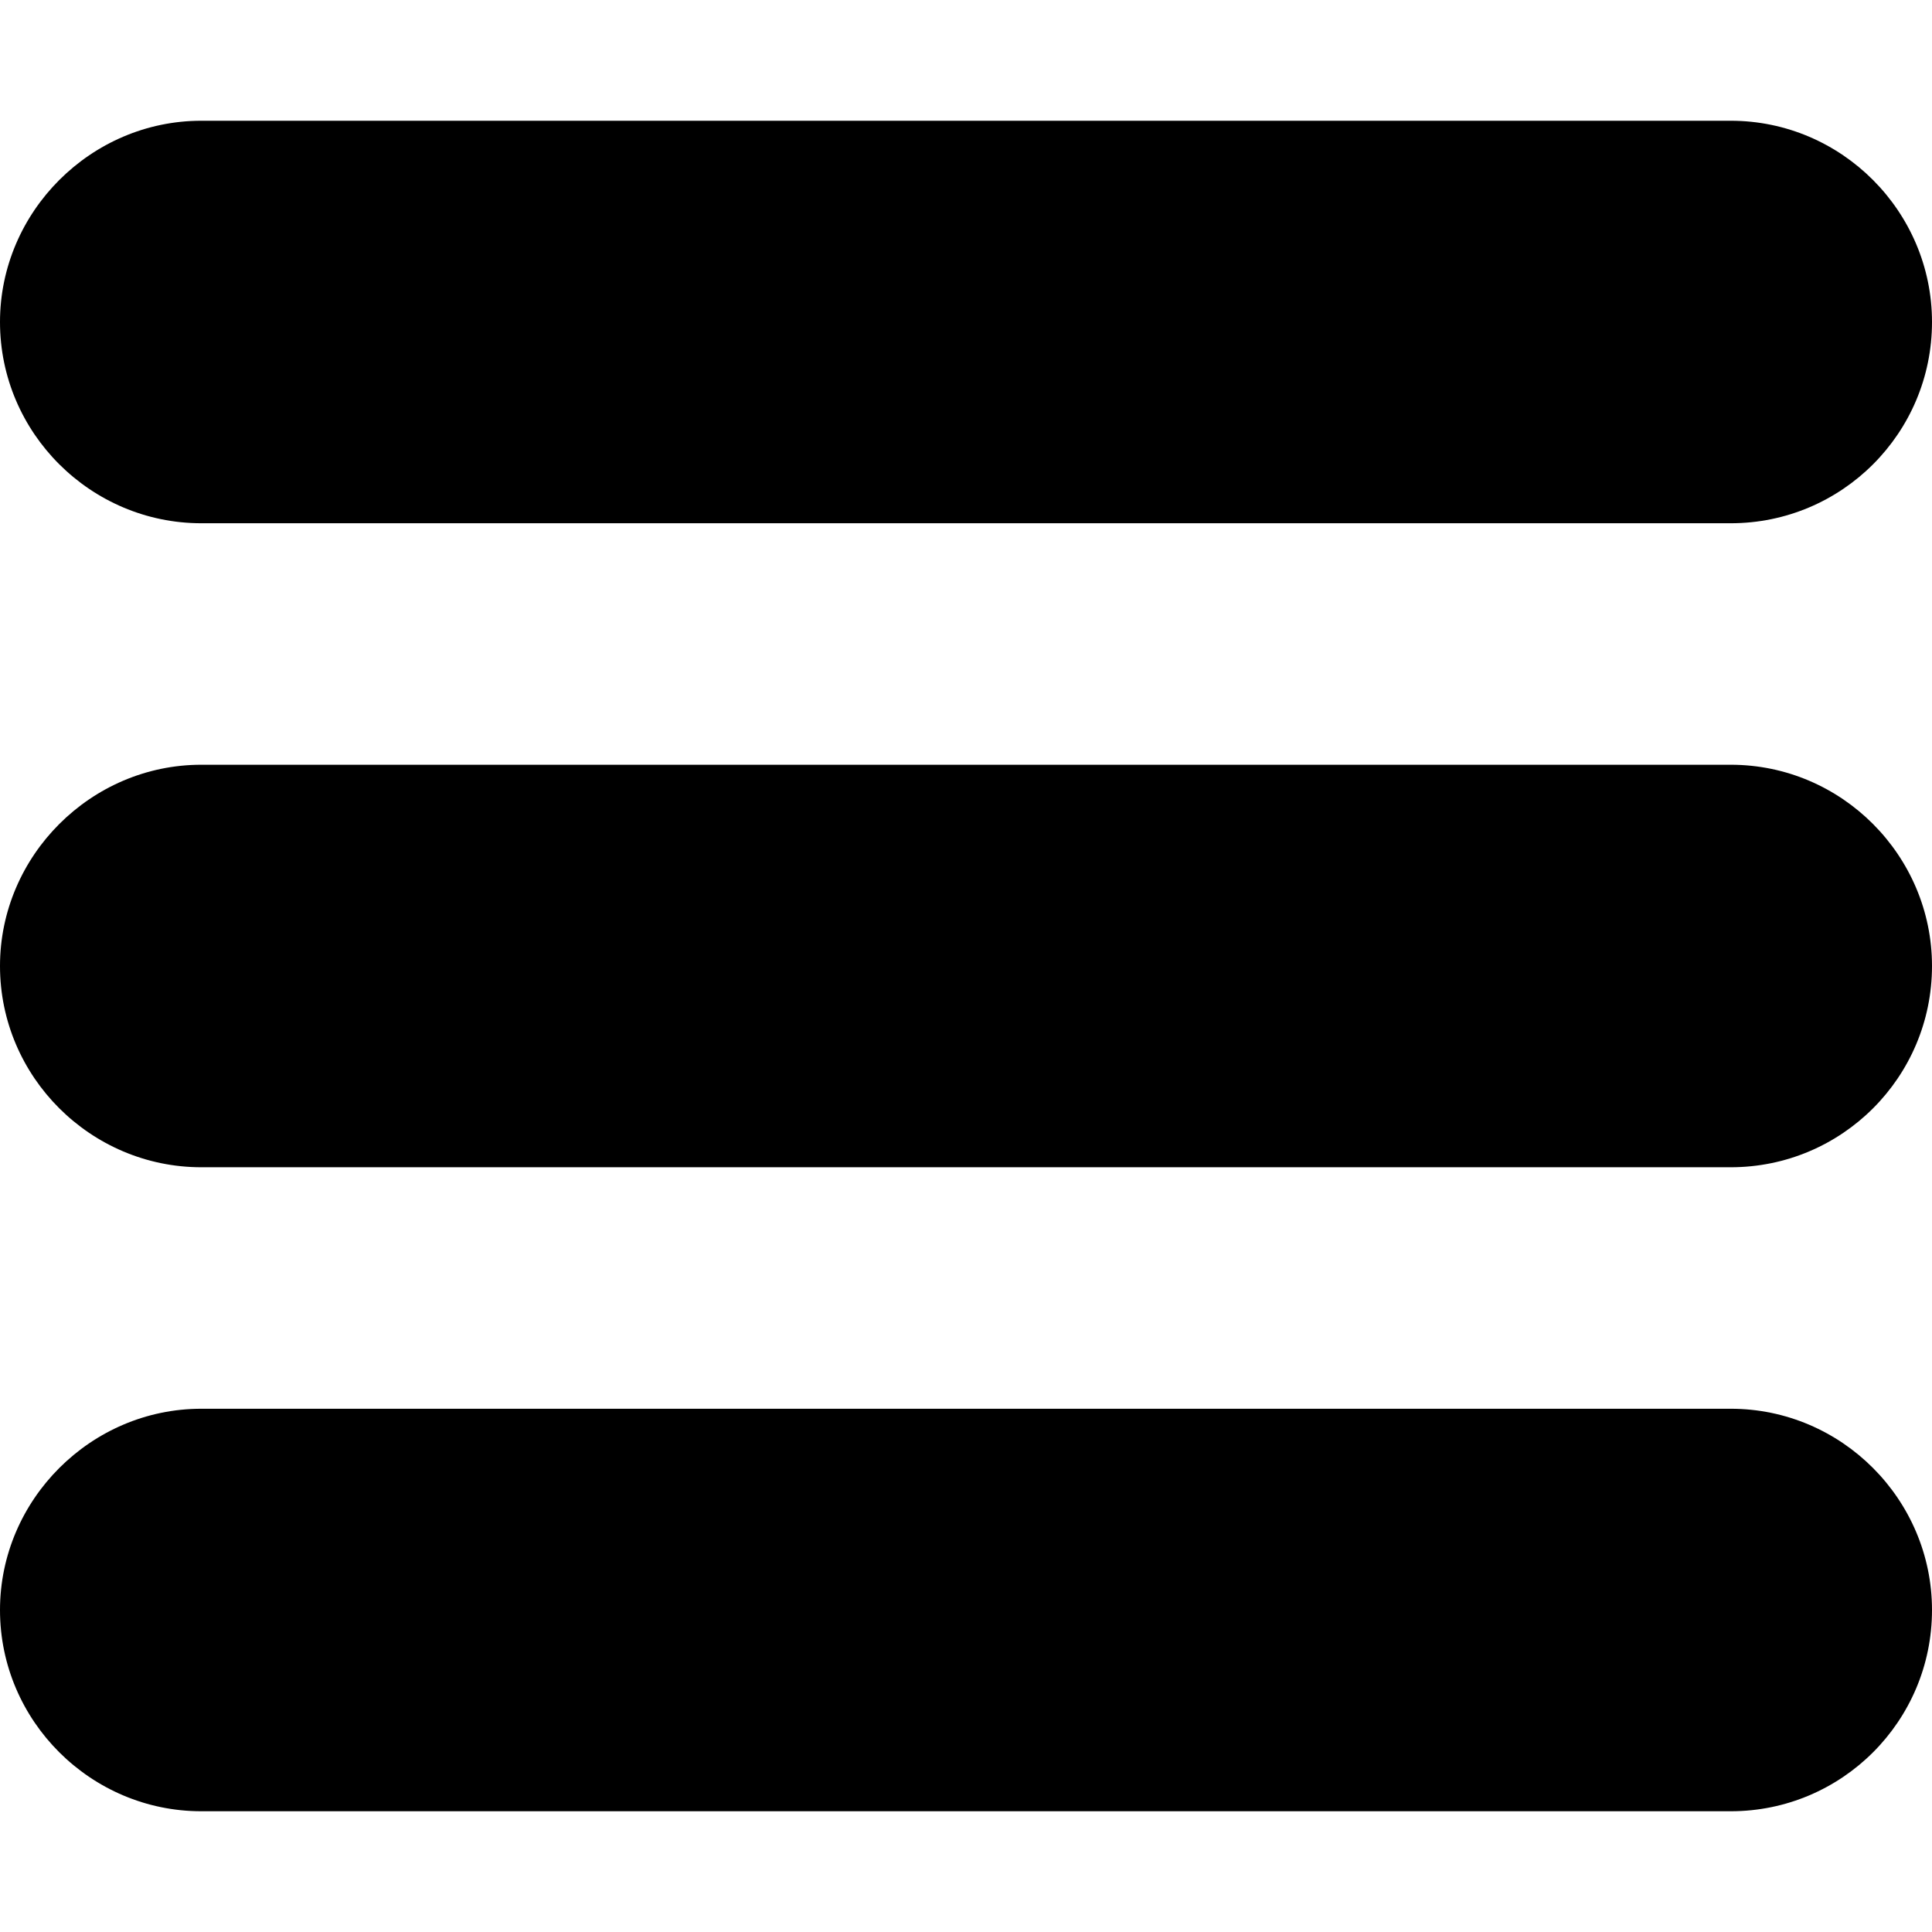
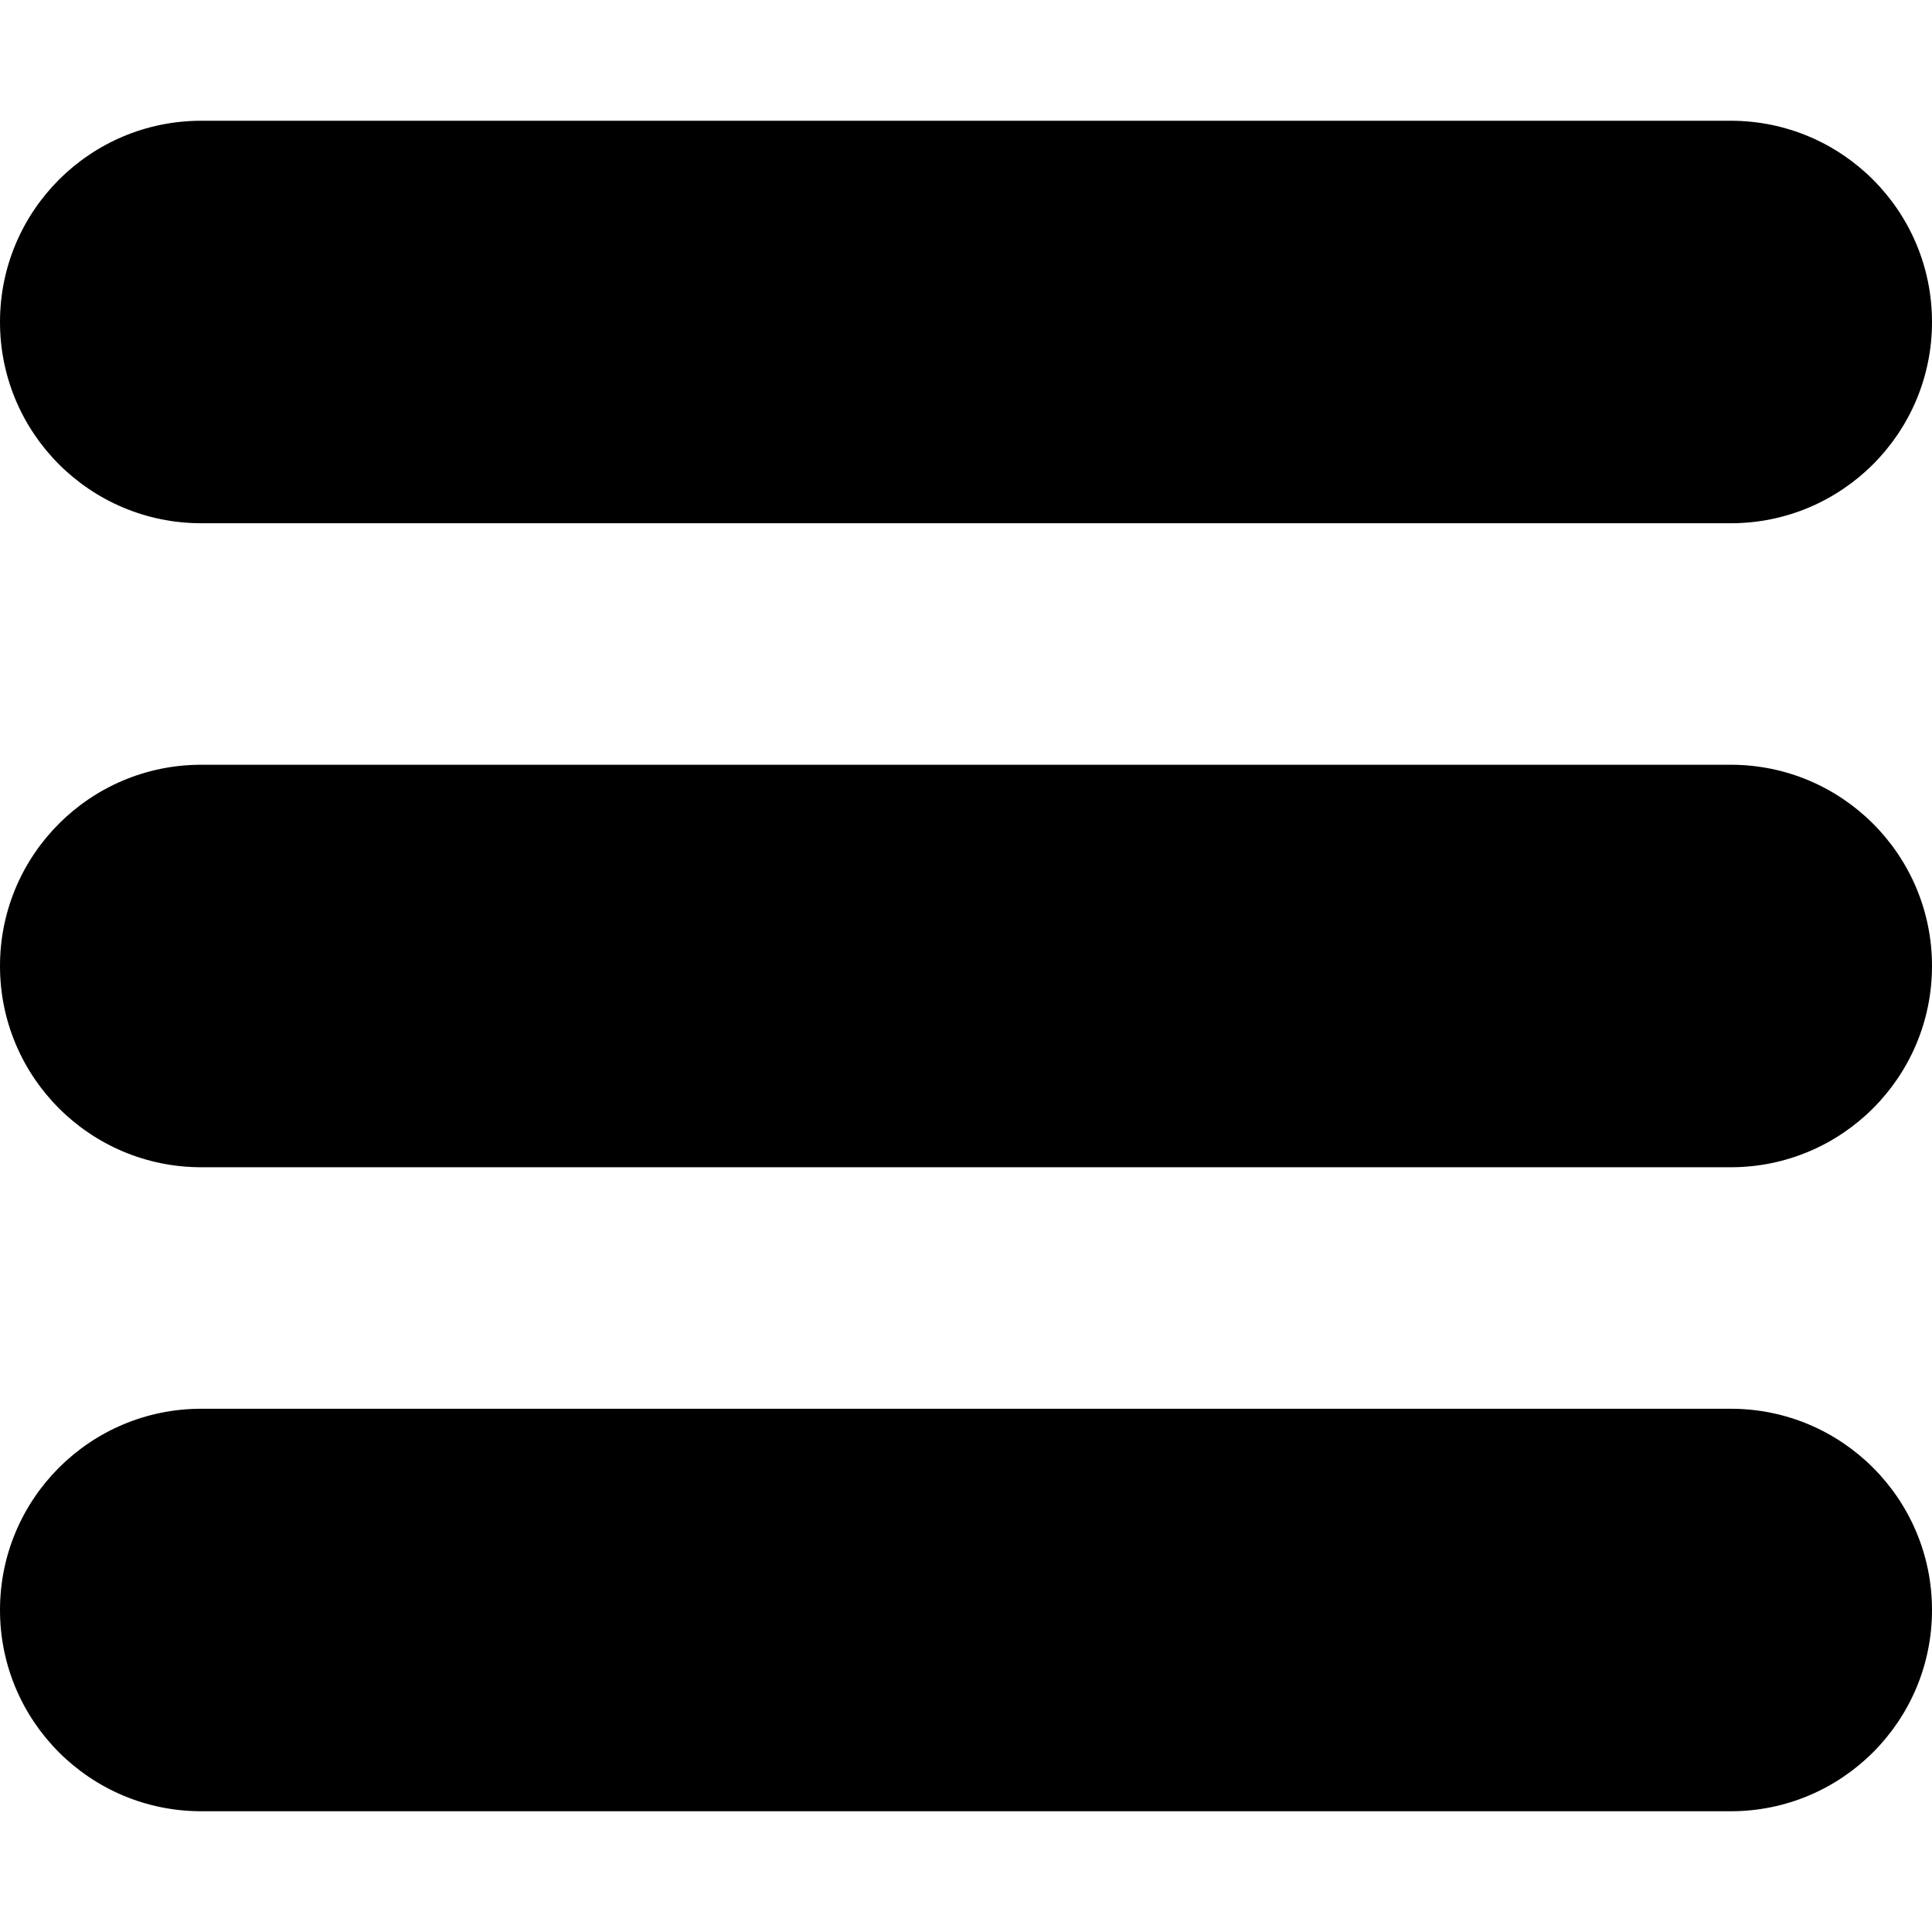
<svg xmlns="http://www.w3.org/2000/svg" width="24" height="24">
-   <path d="M21.5 9.5c1.38 0 2.5 1.13 2.5 2.5a2.5 2.5 0 0 1-2.5 2.5h-19C1.13 14.5 0 13.38 0 12c0-1.37 1.13-2.5 2.5-2.5h19zm-19-3C1.13 6.5 0 5.38 0 4c0-1.37 1.13-2.5 2.5-2.5h19C22.88 1.5 24 2.63 24 4a2.5 2.5 0 0 1-2.5 2.5h-19zm19 11c1.38 0 2.5 1.13 2.5 2.5a2.5 2.5 0 0 1-2.5 2.5h-19C1.13 22.5 0 21.38 0 20c0-1.37 1.13-2.5 2.5-2.5h19z" />
+   <path d="M2.5 6.5h19A2.5 2.5 0 0 0 24 4a2.5 2.5 0 0 0-2.5-2.5h-19A2.5 2.5 0 0 0 0 4a2.5 2.5 0 0 0 2.5 2.5m19 3h-19A2.5 2.5 0 0 0 0 12a2.5 2.5 0 0 0 2.5 2.5h19A2.5 2.5 0 0 0 24 12a2.5 2.5 0 0 0-2.5-2.5M0 20a2.5 2.5 0 0 0 2.5 2.5h19A2.5 2.5 0 0 0 24 20a2.5 2.5 0 0 0-2.5-2.5h-19A2.5 2.5 0 0 0 0 20" />
</svg>
